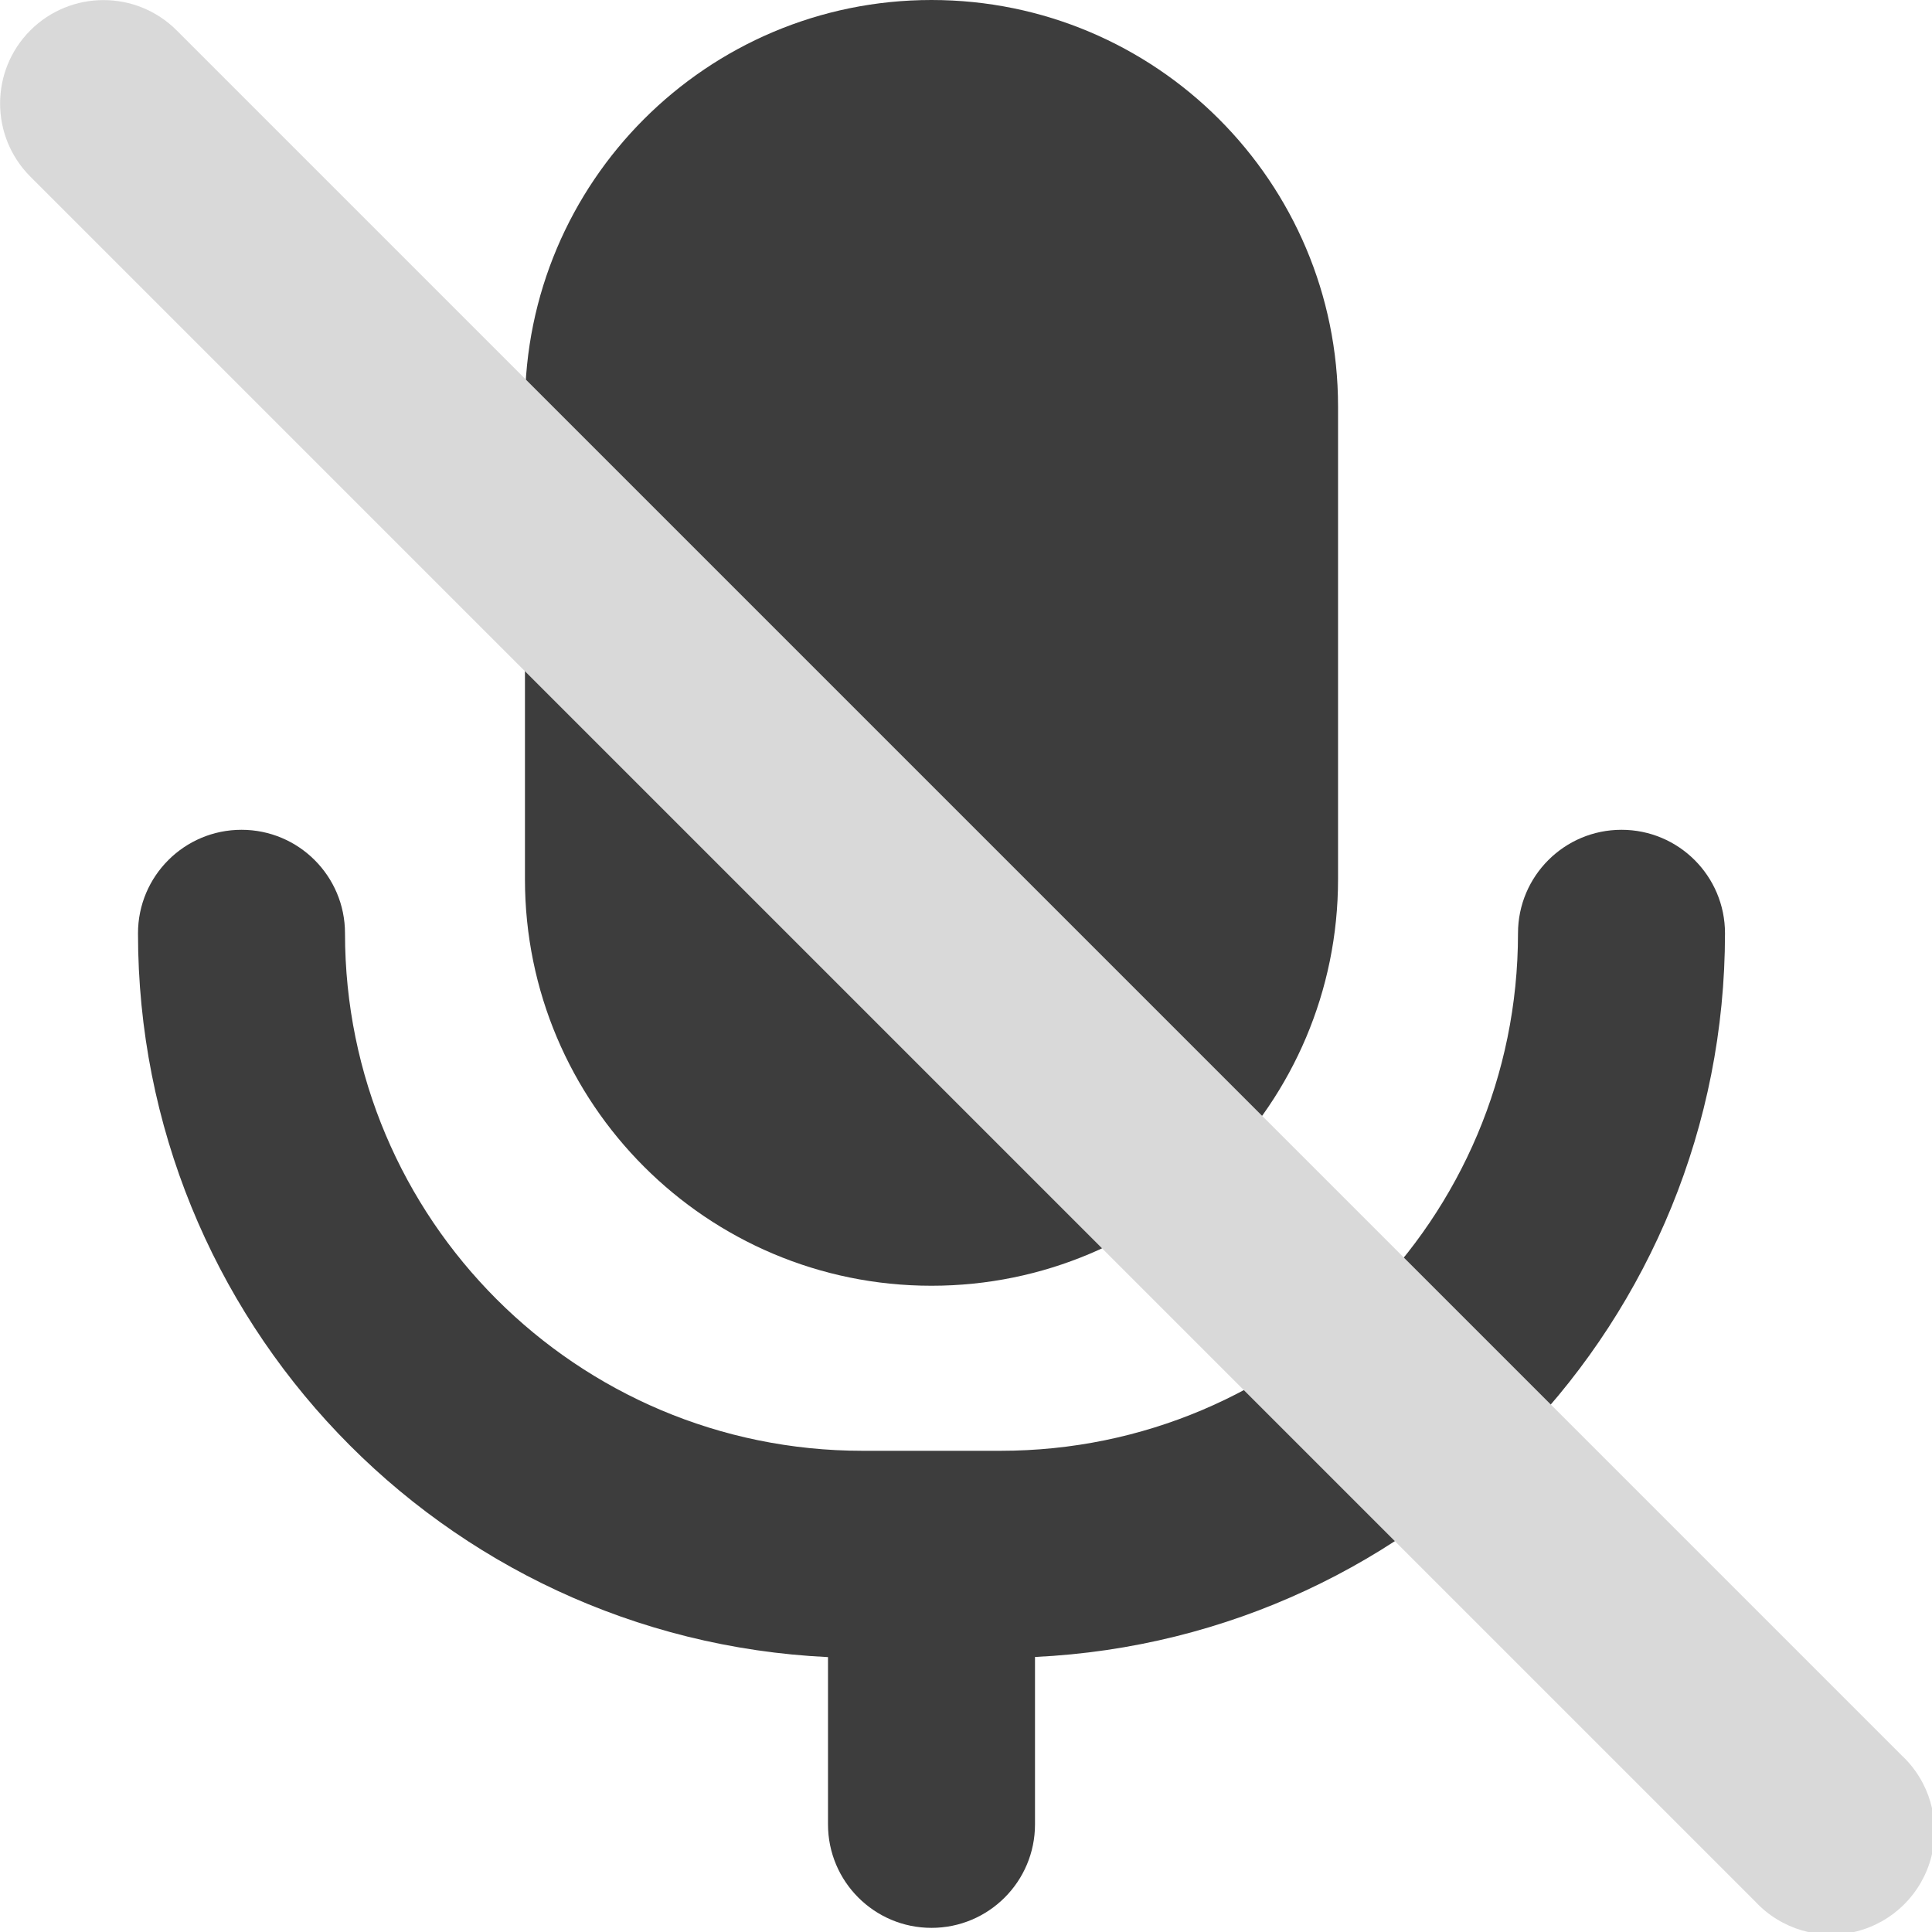
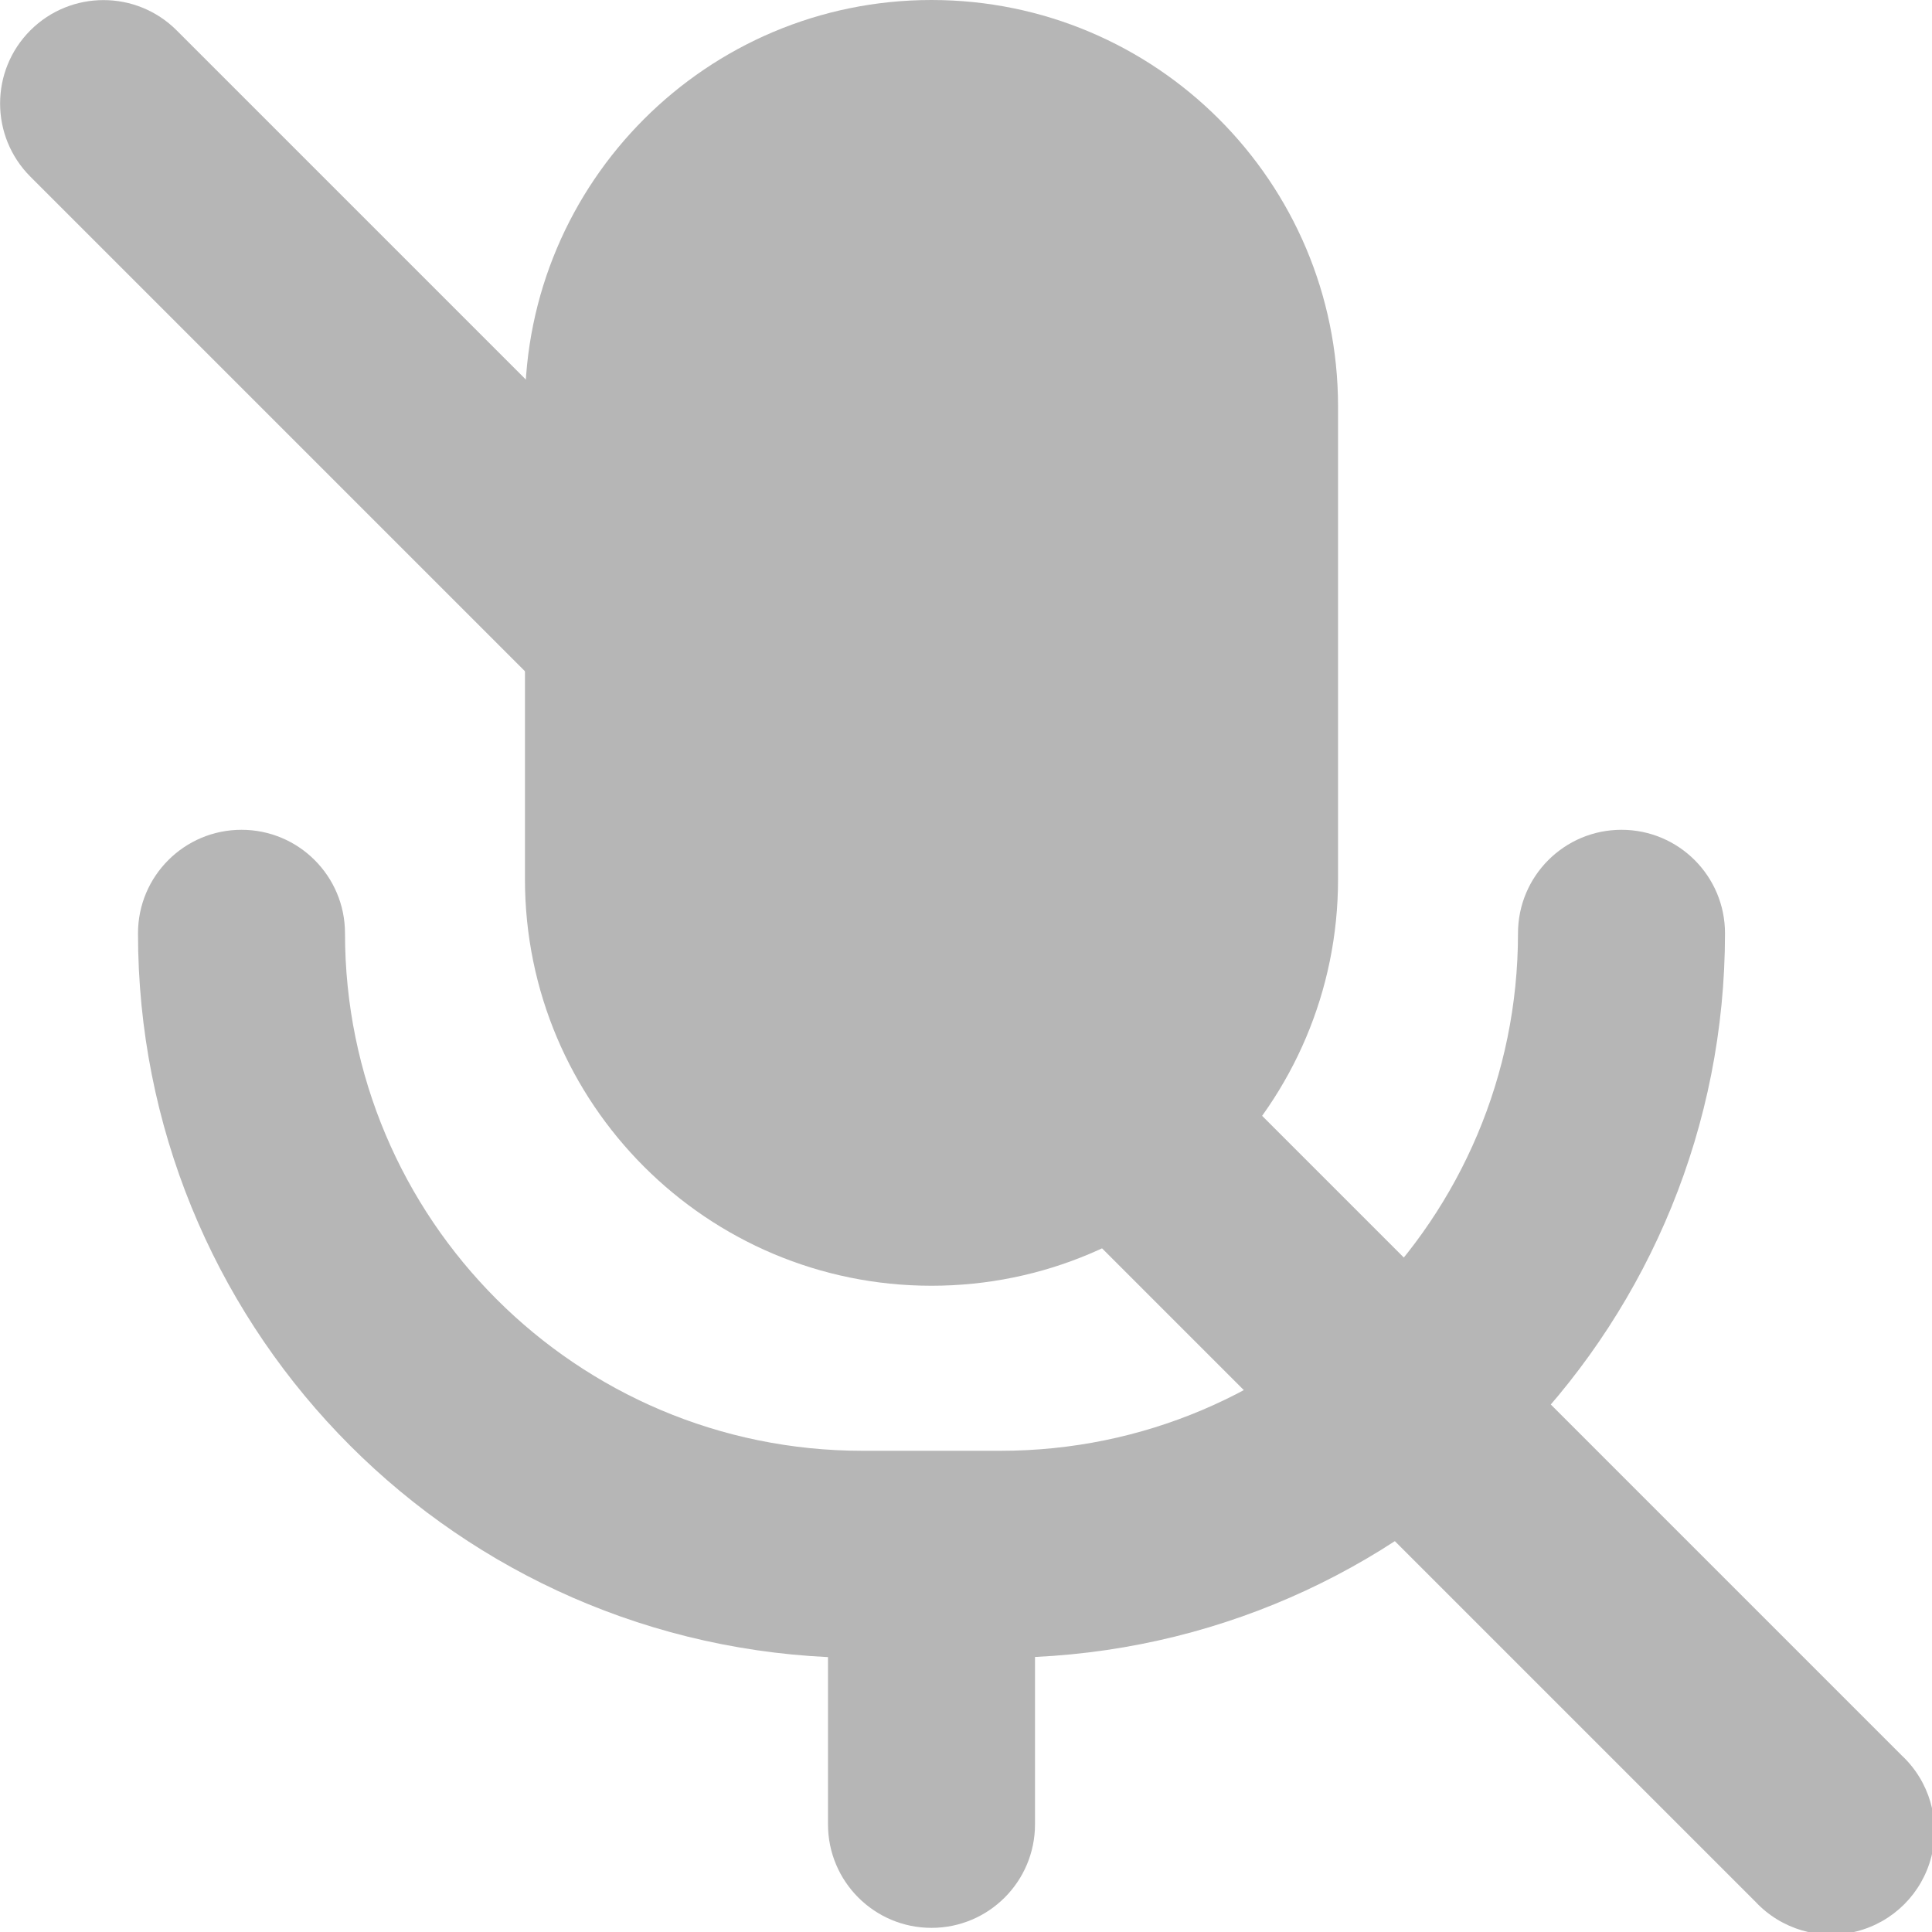
<svg xmlns="http://www.w3.org/2000/svg" fill="none" viewBox="0 0 14 14" id="Voice-Mail-Off--Streamline-Core" height="14" width="14">
  <g id="voice-mail-off--mic-audio-mike-music-microphone-mute-off">
-     <path id="Union" fill="#3d3d3d" fill-rule="evenodd" d="M2.5 6.763a0.75 0.75 0 1 0 -1.5 0 5.25 5.25 0 0 0 5 5.245v1.212a0.75 0.75 0 0 0 1.5 0v-1.213a5.25 5.25 0 0 0 5 -5.244 0.75 0.75 0 0 0 -1.5 0 3.75 3.75 0 0 1 -3.75 3.75h-0.486l-0.014 0 -0.014 0H6.25a3.75 3.75 0 0 1 -3.75 -3.75Z" clip-rule="evenodd" stroke-width="1" />
-     <path id="Union_2" fill="#3d3d3d" fill-rule="evenodd" d="M6.75 0a2.946 2.946 0 0 0 -2.946 2.946v3.425a2.946 2.946 0 1 0 5.892 0V2.946A2.946 2.946 0 0 0 6.75 0Z" clip-rule="evenodd" stroke-width="1" />
-     <path id="Vector (Stroke)" fill="#D9D9D9" fill-rule="evenodd" d="M0.22 0.22a0.75 0.75 0 0 0 0 1.06l12.5 12.5a0.75 0.75 0 1 0 1.06 -1.06L1.28 0.22a0.75 0.75 0 0 0 -1.06 0Z" clip-rule="evenodd" stroke-width="1" />
+     <path id="Union" fill="#B6B6B6" fill-rule="evenodd" d="M2.5 6.763a0.75 0.75 0 1 0 -1.5 0 5.25 5.25 0 0 0 5 5.245v1.212a0.75 0.75 0 0 0 1.5 0v-1.213a5.25 5.25 0 0 0 5 -5.244 0.75 0.75 0 0 0 -1.5 0 3.75 3.75 0 0 1 -3.75 3.75h-0.486l-0.014 0 -0.014 0H6.25a3.75 3.75 0 0 1 -3.75 -3.75Z" clip-rule="evenodd" stroke-width="1" />
+     <path id="Union_2" fill="#B6B6B6" fill-rule="evenodd" d="M6.75 0a2.946 2.946 0 0 0 -2.946 2.946v3.425a2.946 2.946 0 1 0 5.892 0V2.946A2.946 2.946 0 0 0 6.75 0Z" clip-rule="evenodd" stroke-width="1" />
+     <path id="Vector (Stroke)" fill="#B6B6B6" fill-rule="evenodd" d="M0.22 0.22a0.75 0.75 0 0 0 0 1.06l12.5 12.5a0.75 0.75 0 1 0 1.06 -1.06L1.28 0.22a0.75 0.75 0 0 0 -1.06 0Z" clip-rule="evenodd" stroke-width="1" />
  </g>
</svg>
